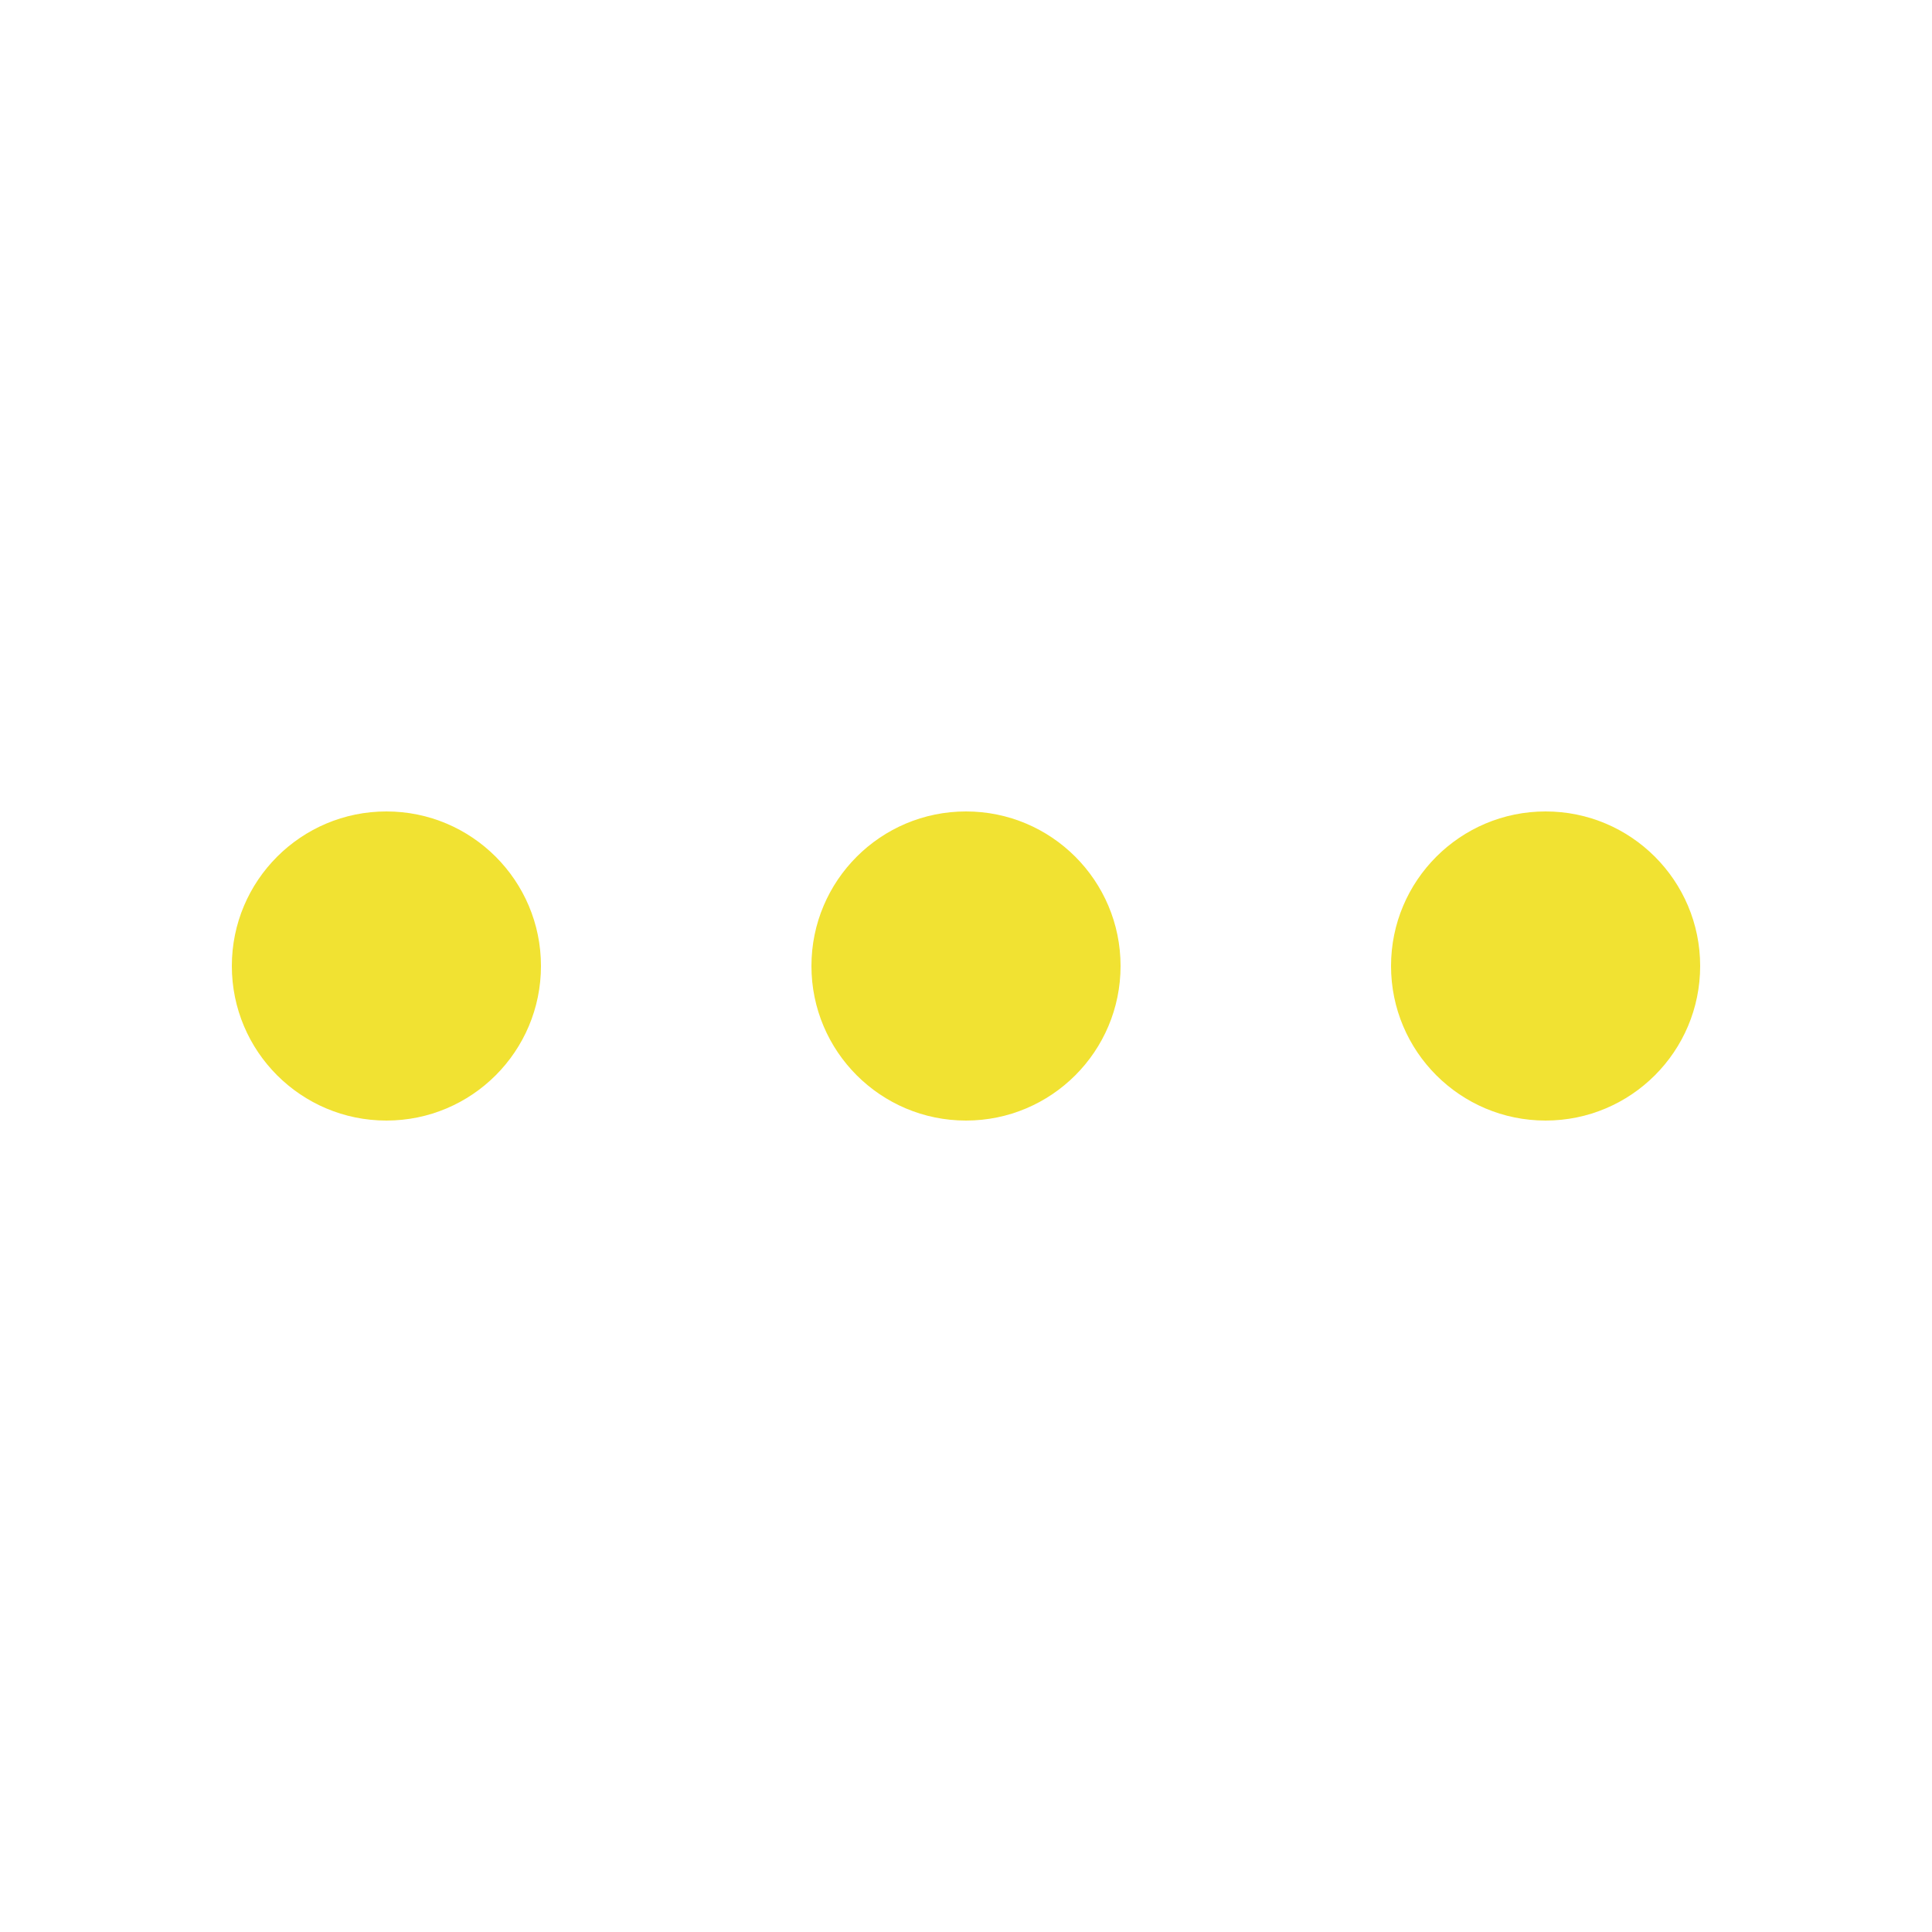
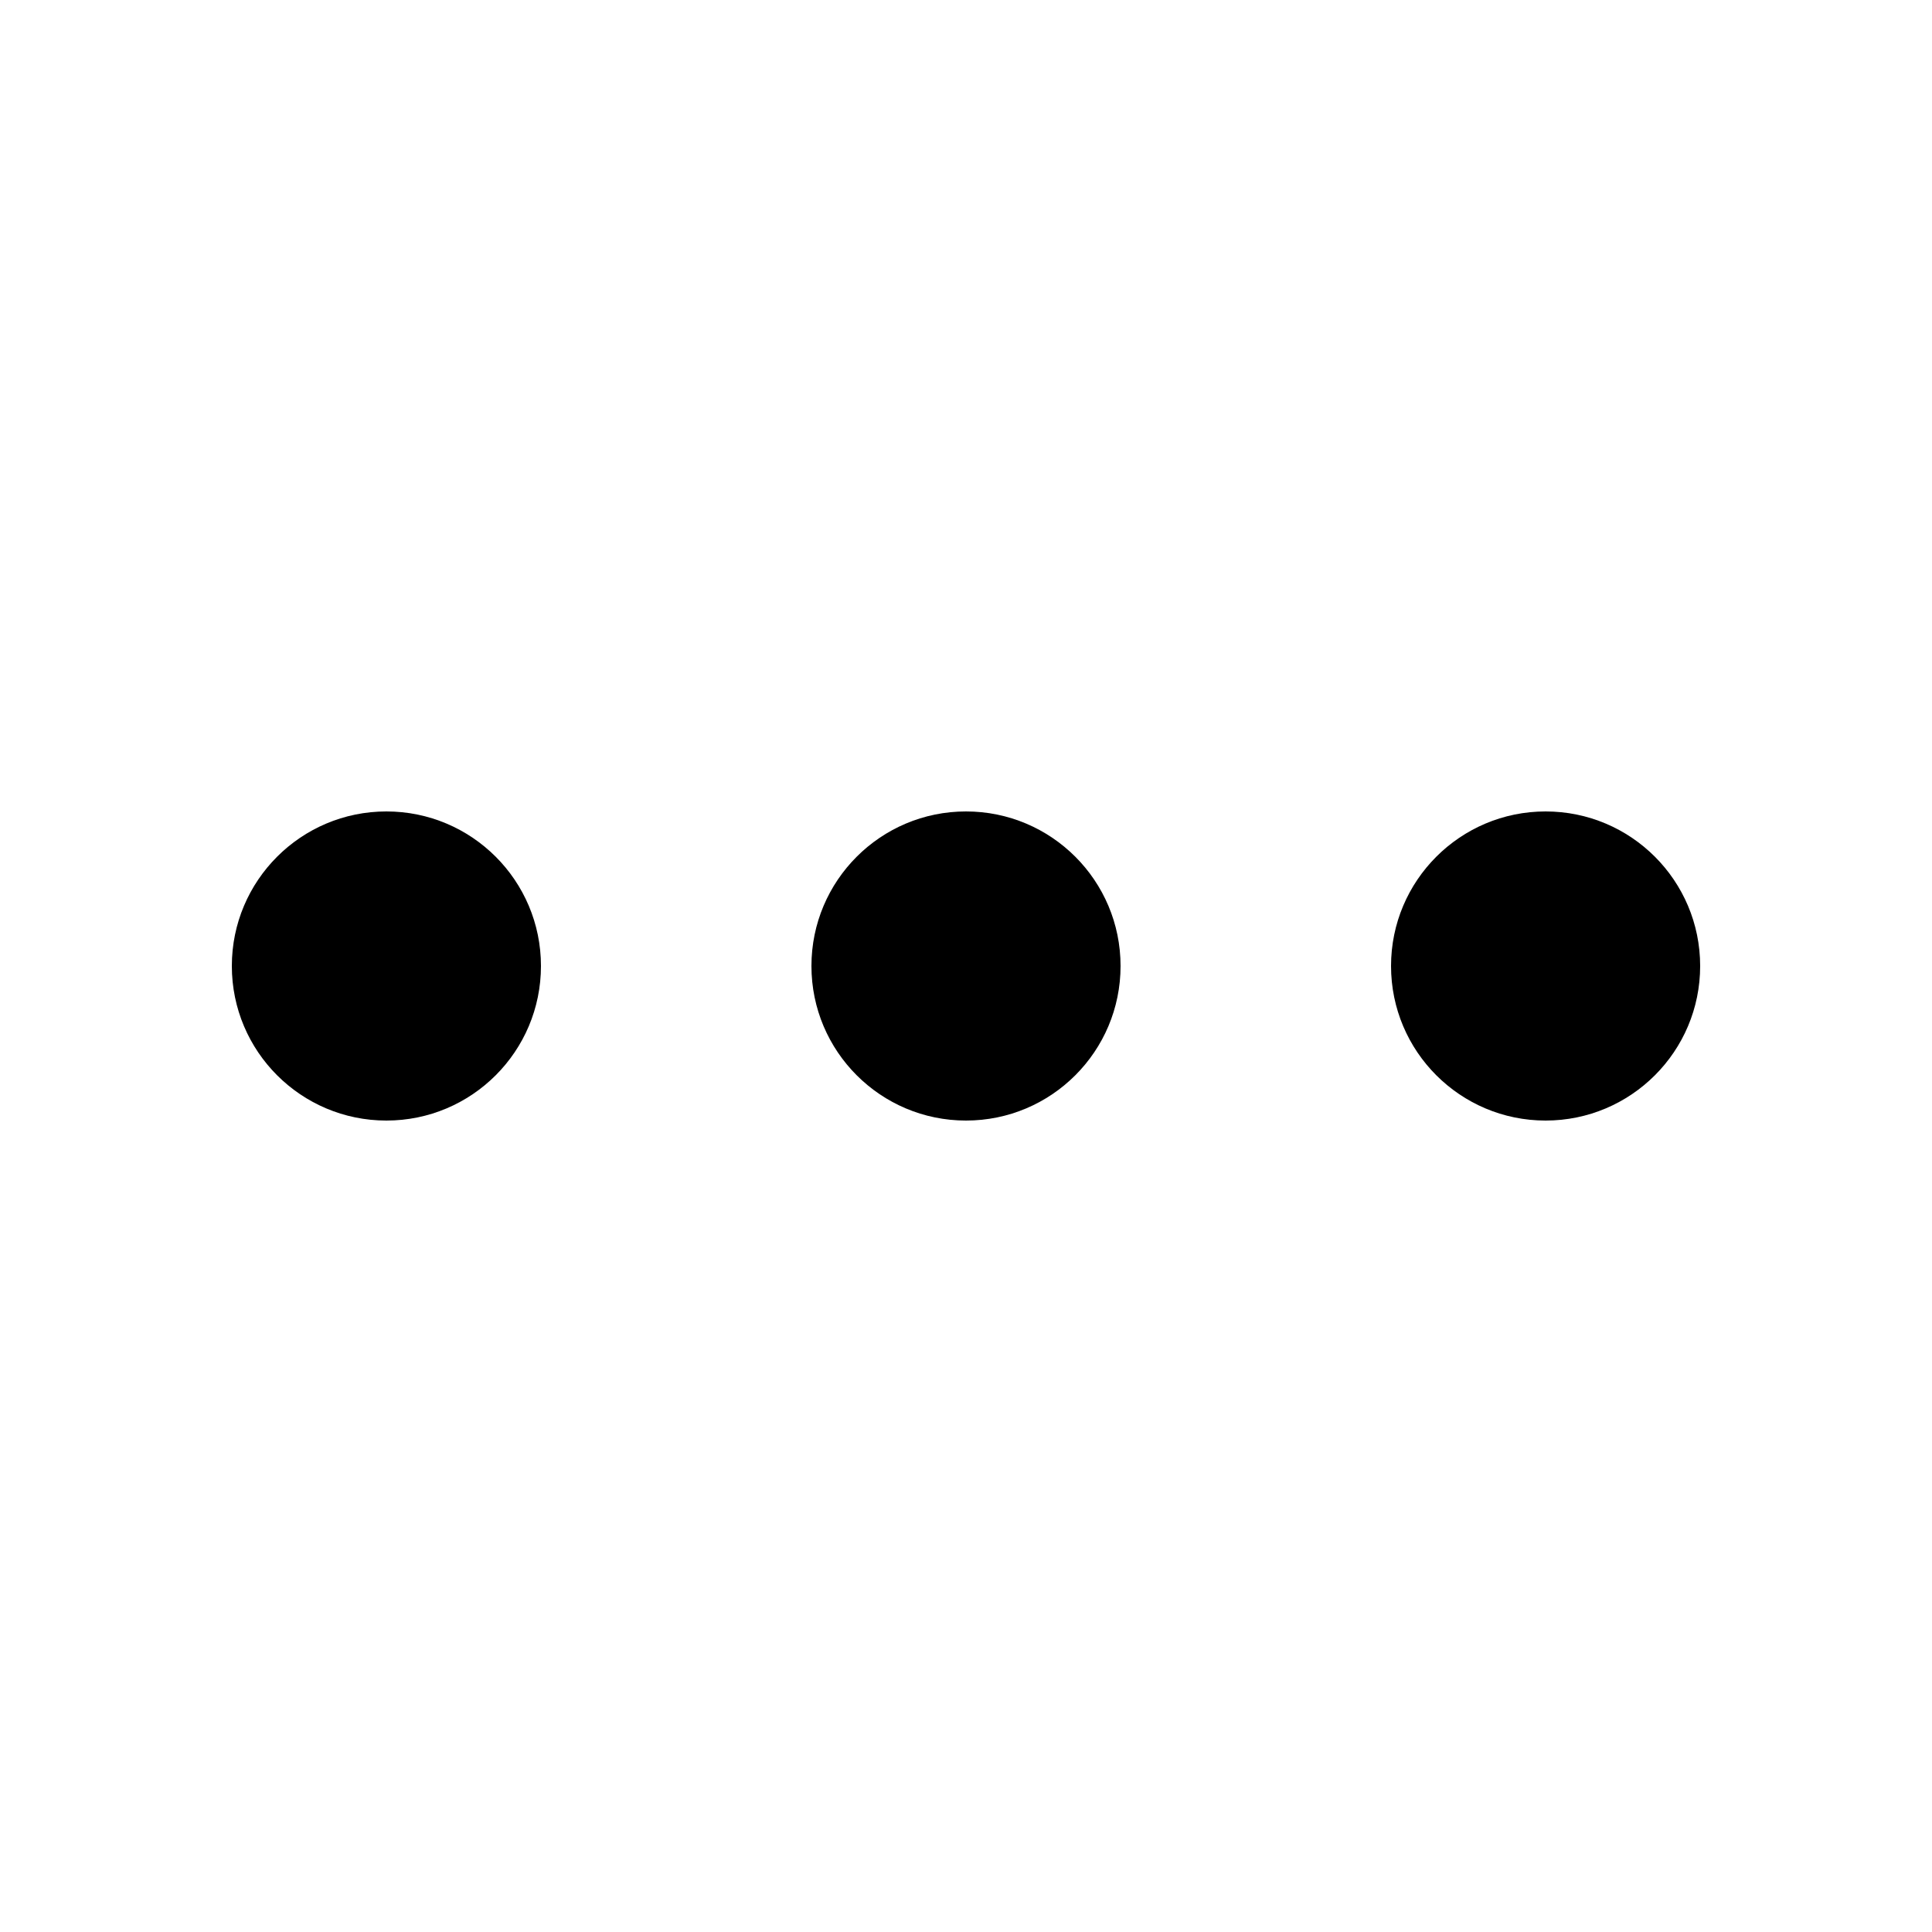
<svg xmlns="http://www.w3.org/2000/svg" id="Capa_1" data-name="Capa 1" viewBox="0 0 50 50">
-   <circle fill="#f1e232" cx="10" cy="25" r="4" />
-   <circle cx="25" cy="25" fill="#f1e232" r="4" />
-   <circle cx="40" cy="25" r="4" fill="#f1e232" />
+   <circle cx="10" cy="25" r="4" />
+   <circle cx="25" cy="25" r="4" />
+   <circle cx="40" cy="25" r="4" />
</svg>
